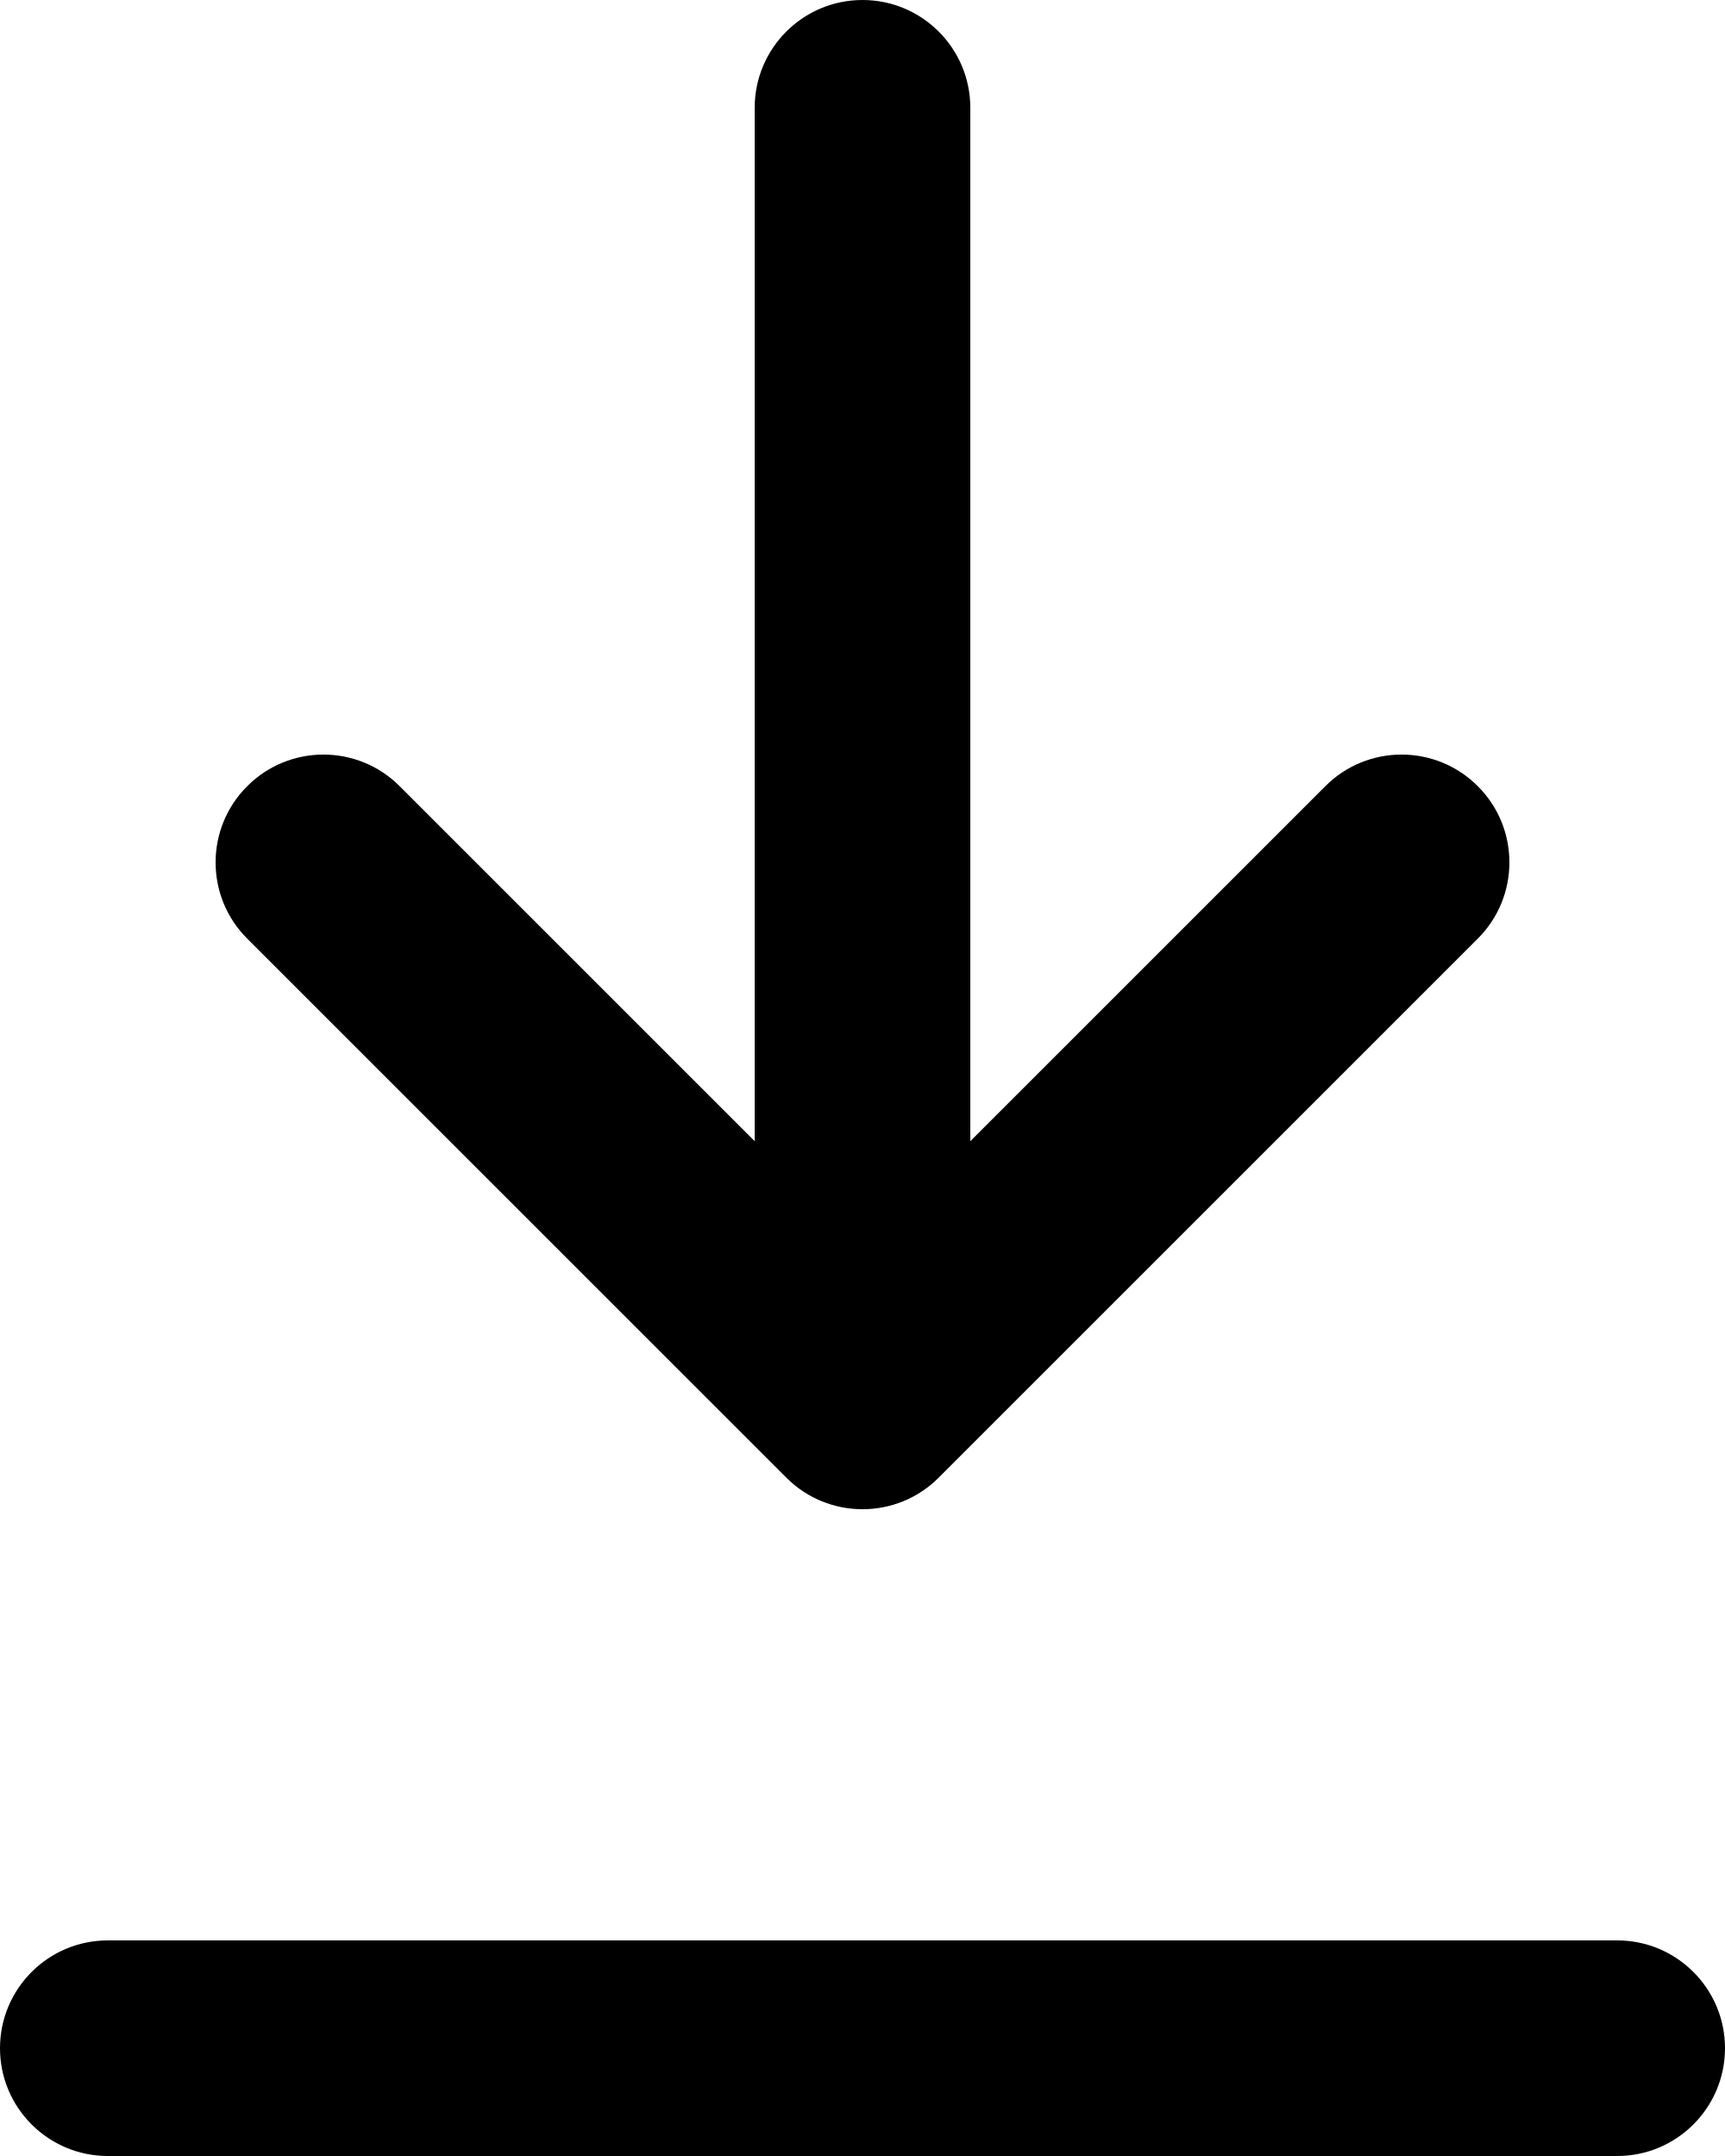
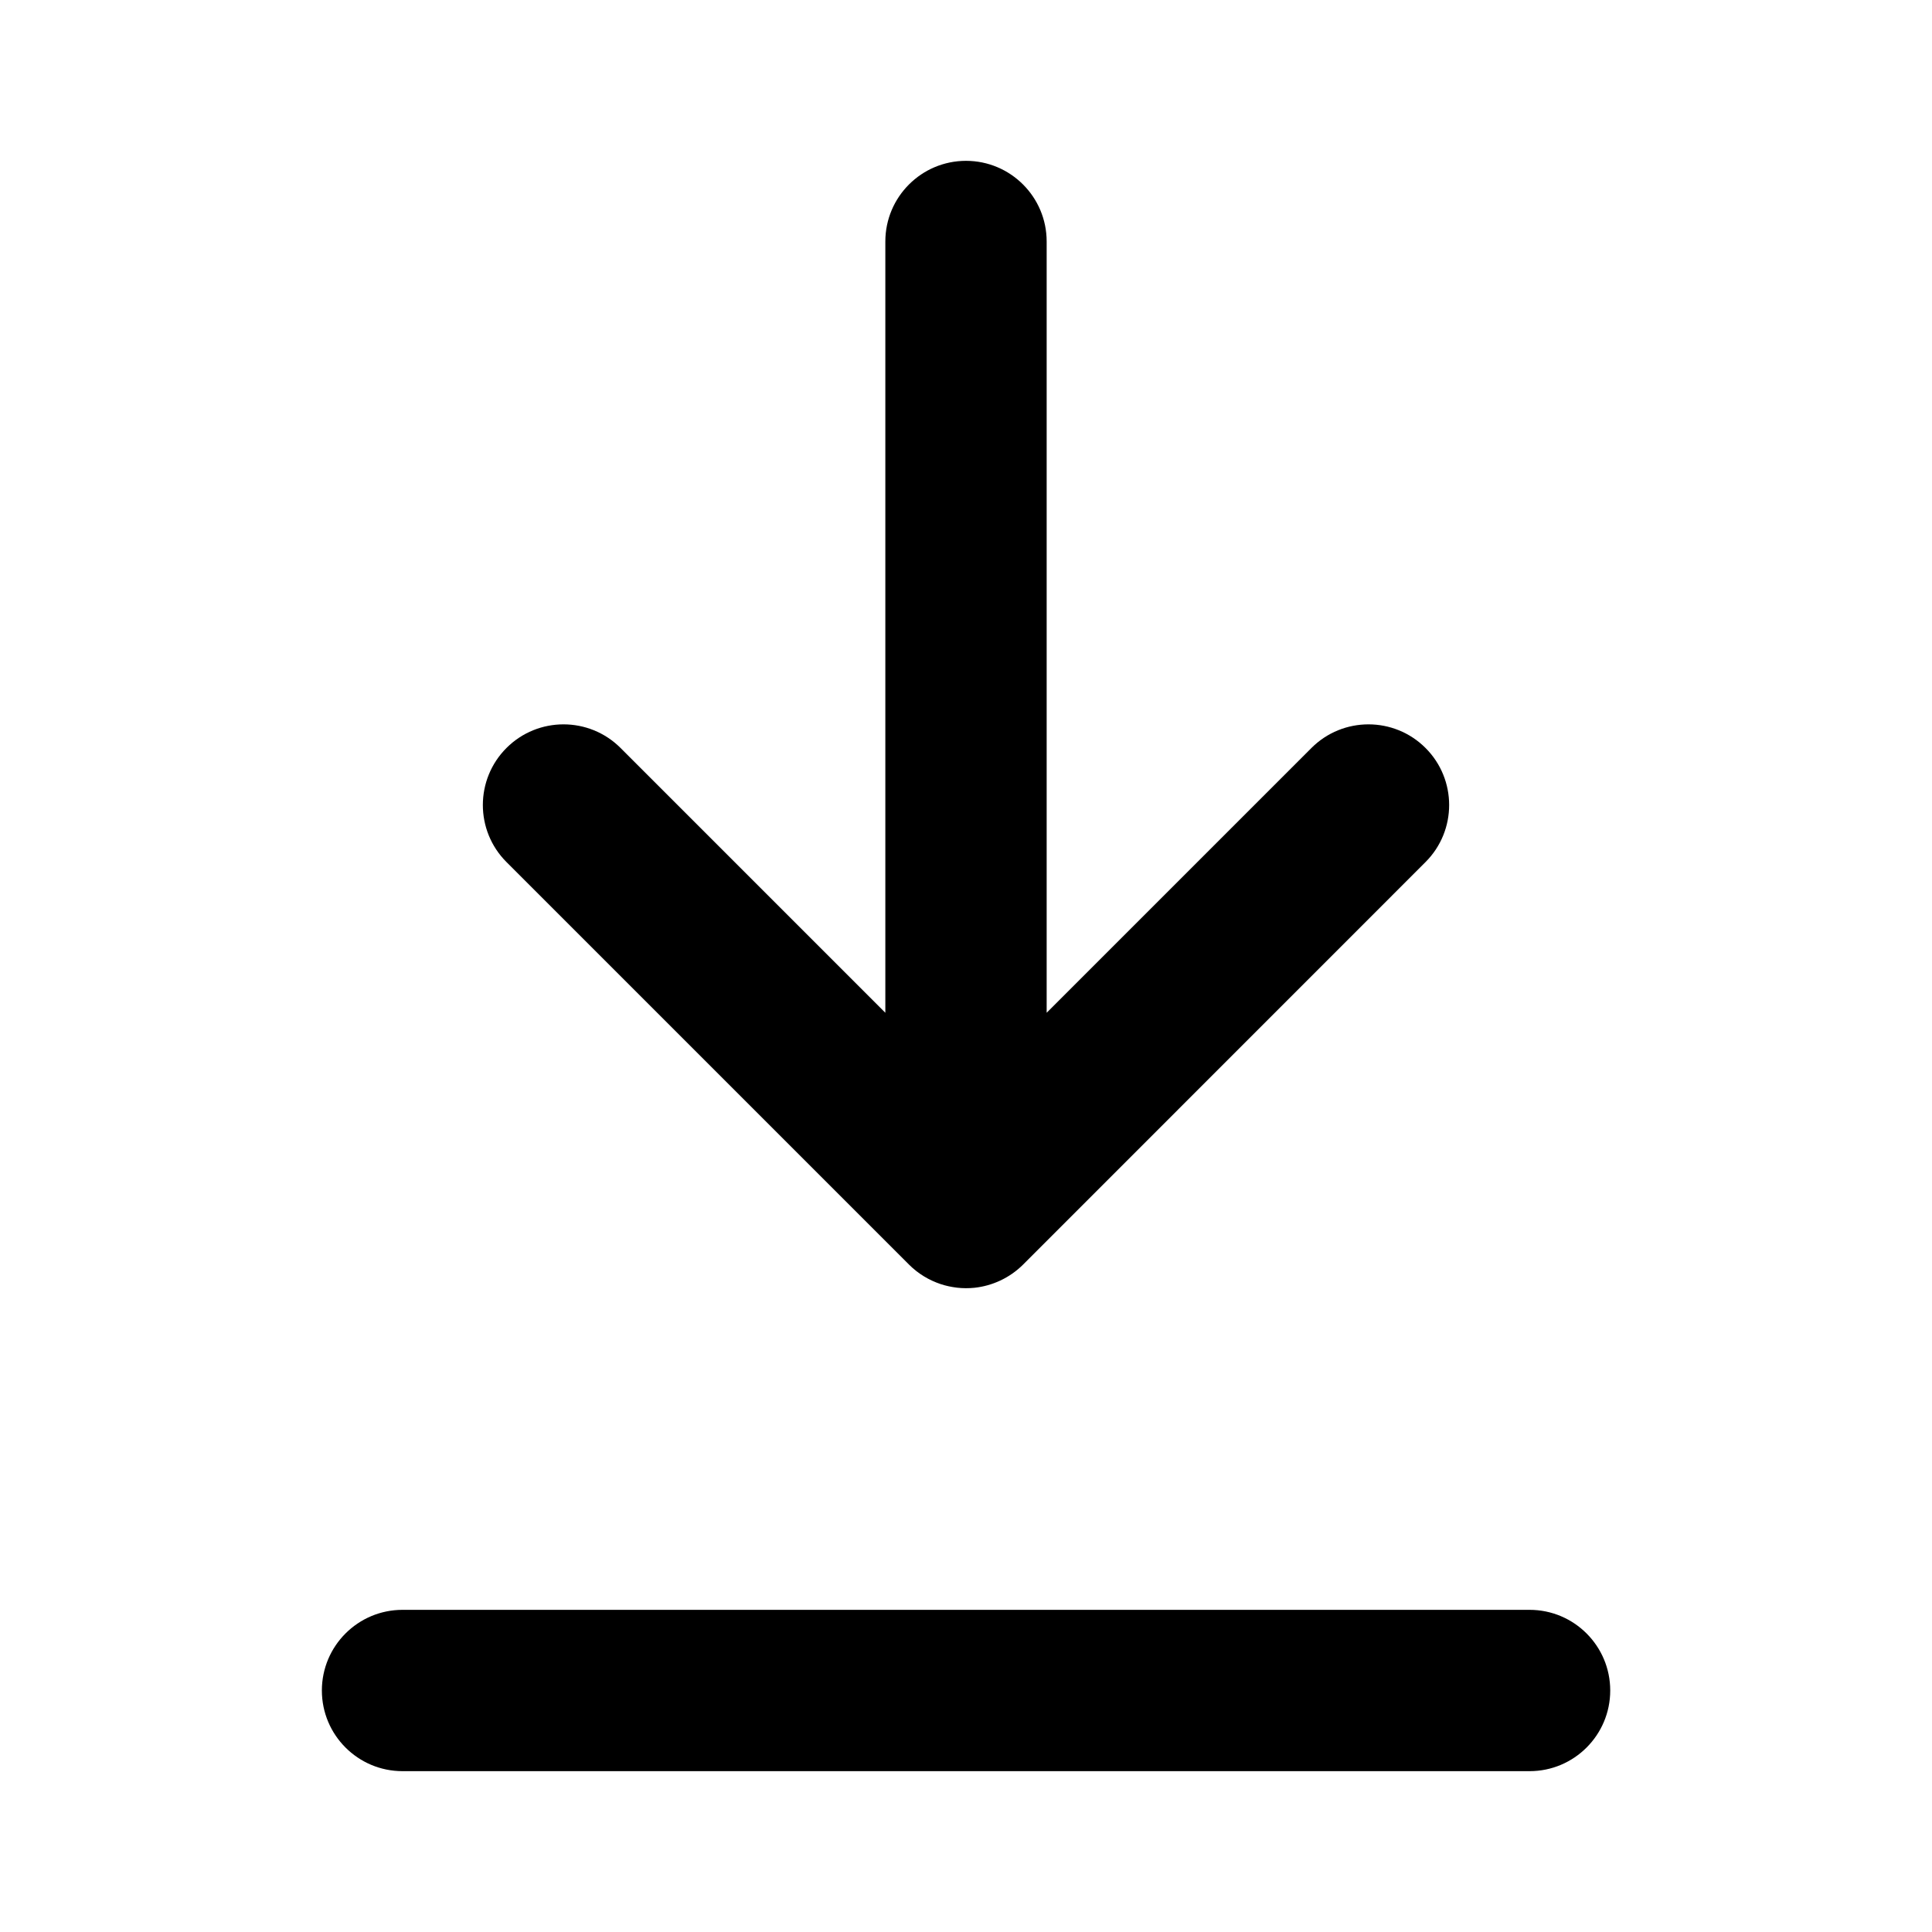
- <svg xmlns="http://www.w3.org/2000/svg" width="16" height="20" viewBox="0 0 16 20" fill="none">
-   <path fill-rule="evenodd" clip-rule="evenodd" d="M8 0C8.552 0 9 0.448 9 1V10.586L12.293 7.293C12.683 6.902 13.317 6.902 13.707 7.293C14.098 7.683 14.098 8.317 13.707 8.707L8.707 13.707C8.317 14.098 7.683 14.098 7.293 13.707L2.293 8.707C1.902 8.317 1.902 7.683 2.293 7.293C2.683 6.902 3.317 6.902 3.707 7.293L7 10.586V1C7 0.448 7.448 0 8 0ZM0 19C0 18.448 0.448 18 1 18H15C15.552 18 16 18.448 16 19C16 19.552 15.552 20 15 20H1C0.448 20 0 19.552 0 19Z" fill="currentColor" />
+ <svg xmlns="http://www.w3.org/2000/svg" width="20" height="20" viewBox="0 0 20 20" fill="none">
+   <path fill-rule="evenodd" clip-rule="evenodd" d="M10.835 2.5C10.835 2.039 10.461 1.665 10 1.665C9.539 1.665 9.165 2.039 9.165 2.5V10.484L6.424 7.743C6.098 7.417 5.569 7.417 5.243 7.743C4.917 8.069 4.917 8.598 5.243 8.924L9.41 13.091C9.505 13.186 9.618 13.253 9.738 13.293C9.792 13.311 9.849 13.323 9.907 13.33C9.967 13.337 10.028 13.337 10.088 13.331C10.271 13.311 10.45 13.231 10.591 13.091L14.757 8.924C15.083 8.598 15.083 8.069 14.757 7.743C14.431 7.417 13.902 7.417 13.576 7.743L10.835 10.484V2.5ZM3.332 17.5C3.332 17.039 3.706 16.665 4.167 16.665H15.834C16.295 16.665 16.669 17.039 16.669 17.5C16.669 17.961 16.295 18.335 15.834 18.335H4.167C3.706 18.335 3.332 17.961 3.332 17.5Z" fill="currentColor" />
</svg>
